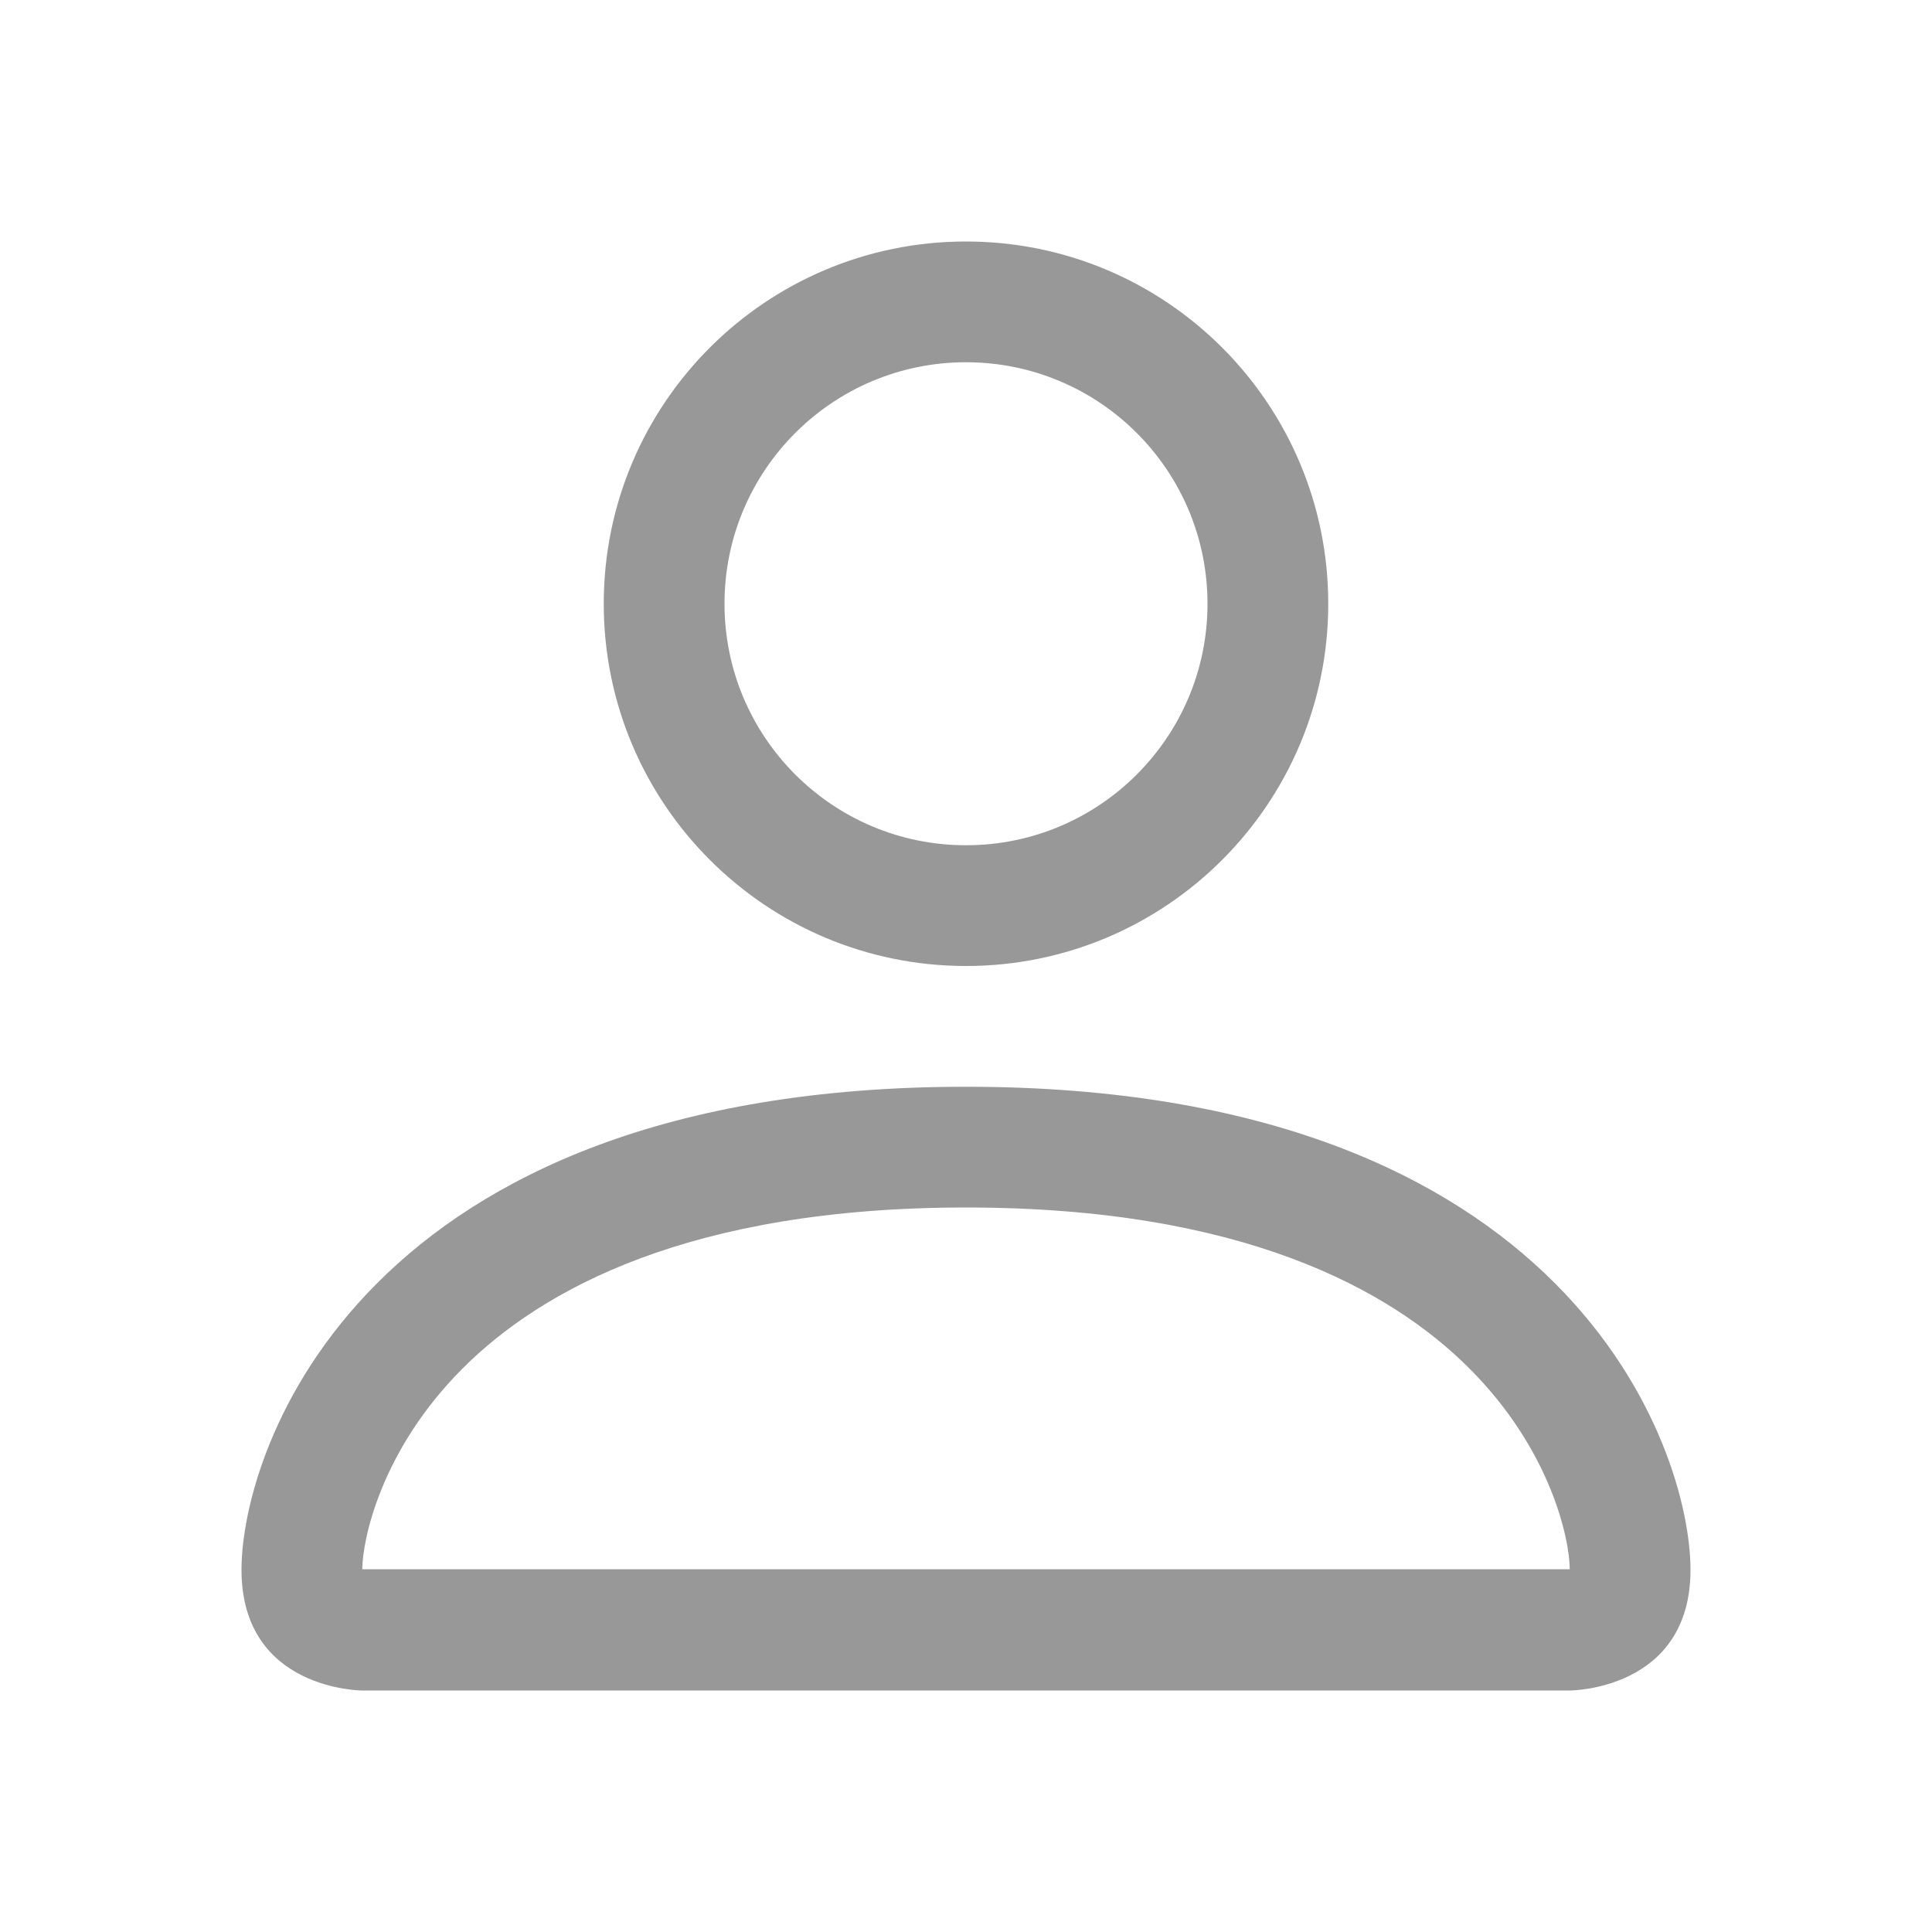
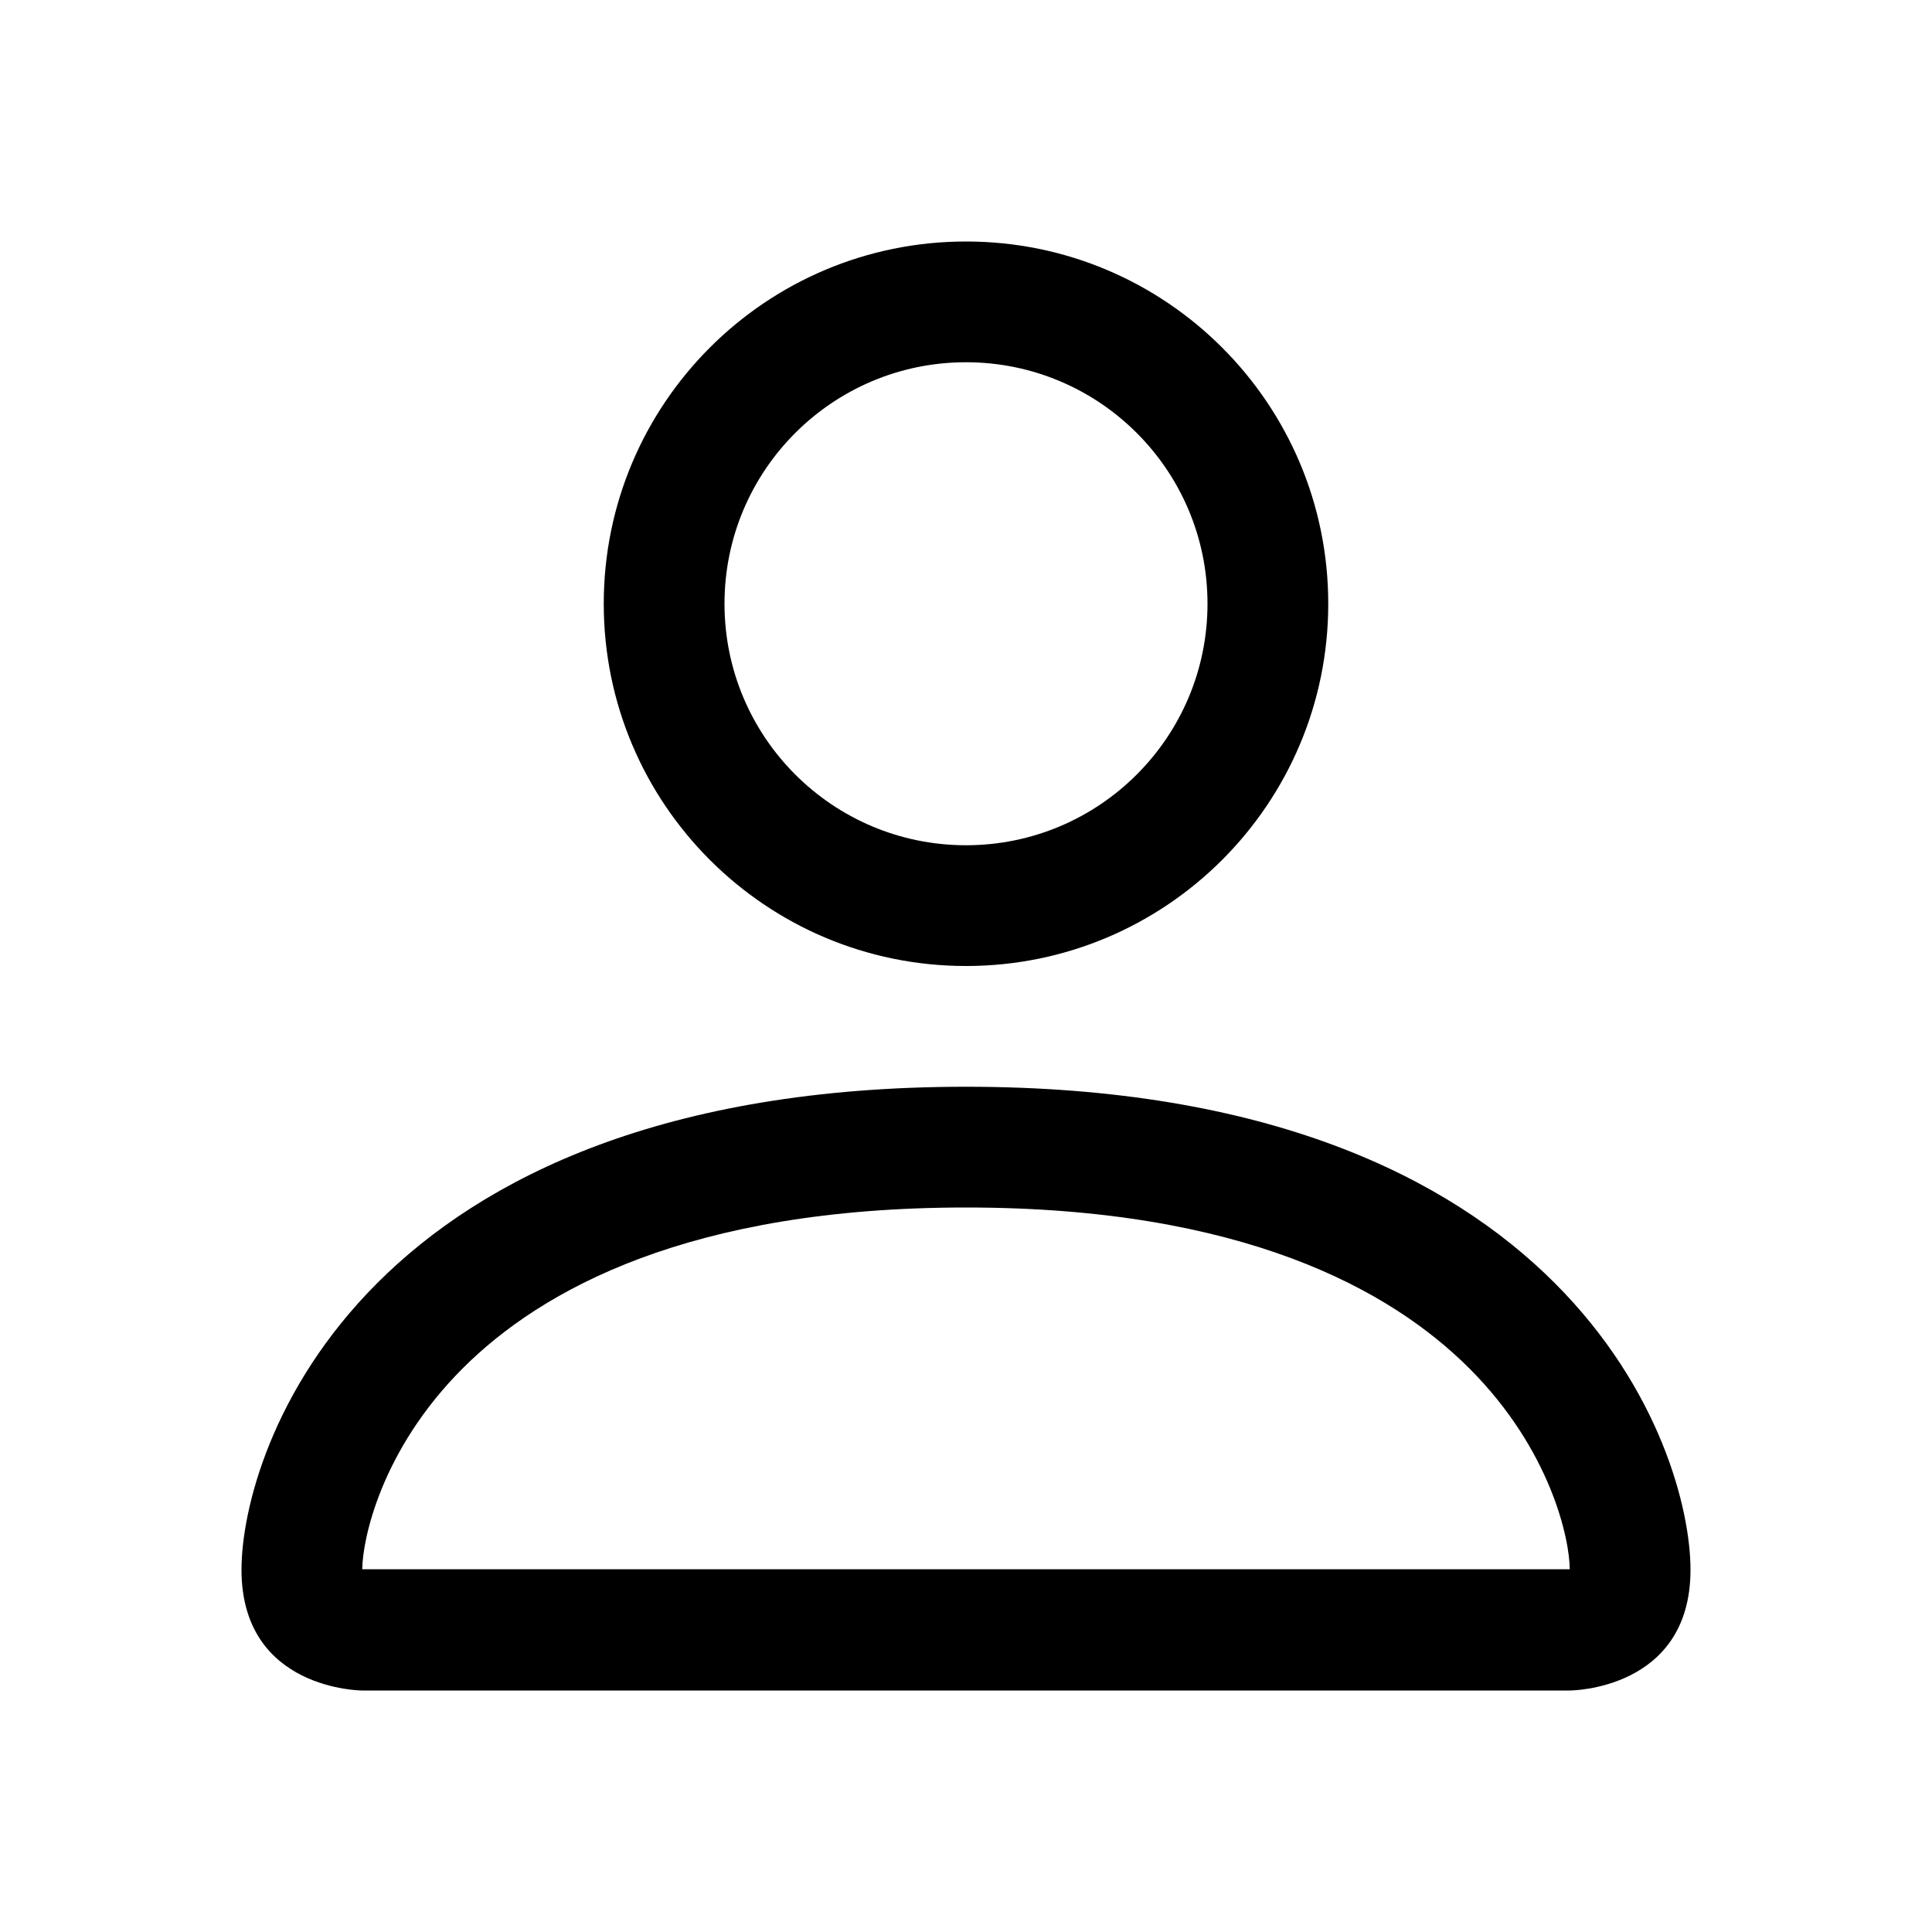
- <svg xmlns="http://www.w3.org/2000/svg" width="100%" height="100%" fill="rgba(51, 51, 51, 0.5)" class="bi bi-person" viewBox="0 0 16 16">
+ <svg xmlns="http://www.w3.org/2000/svg" width="100%" height="100%" fill="currentColor" class="bi bi-person" viewBox="0 0 16 16">
  <path d="M8 8a3 3 0 1 0 0-6 3 3 0 0 0 0 6zm2-3a2 2 0 1 1-4 0 2 2 0 0 1 4 0zm4 8c0 1-1 1-1 1H3s-1 0-1-1 1-4 6-4 6 3 6 4zm-1-.004c-.001-.246-.154-.986-.832-1.664C11.516 10.68 10.289 10 8 10c-2.29 0-3.516.68-4.168 1.332-.678.678-.83 1.418-.832 1.664h10z" />
</svg>
